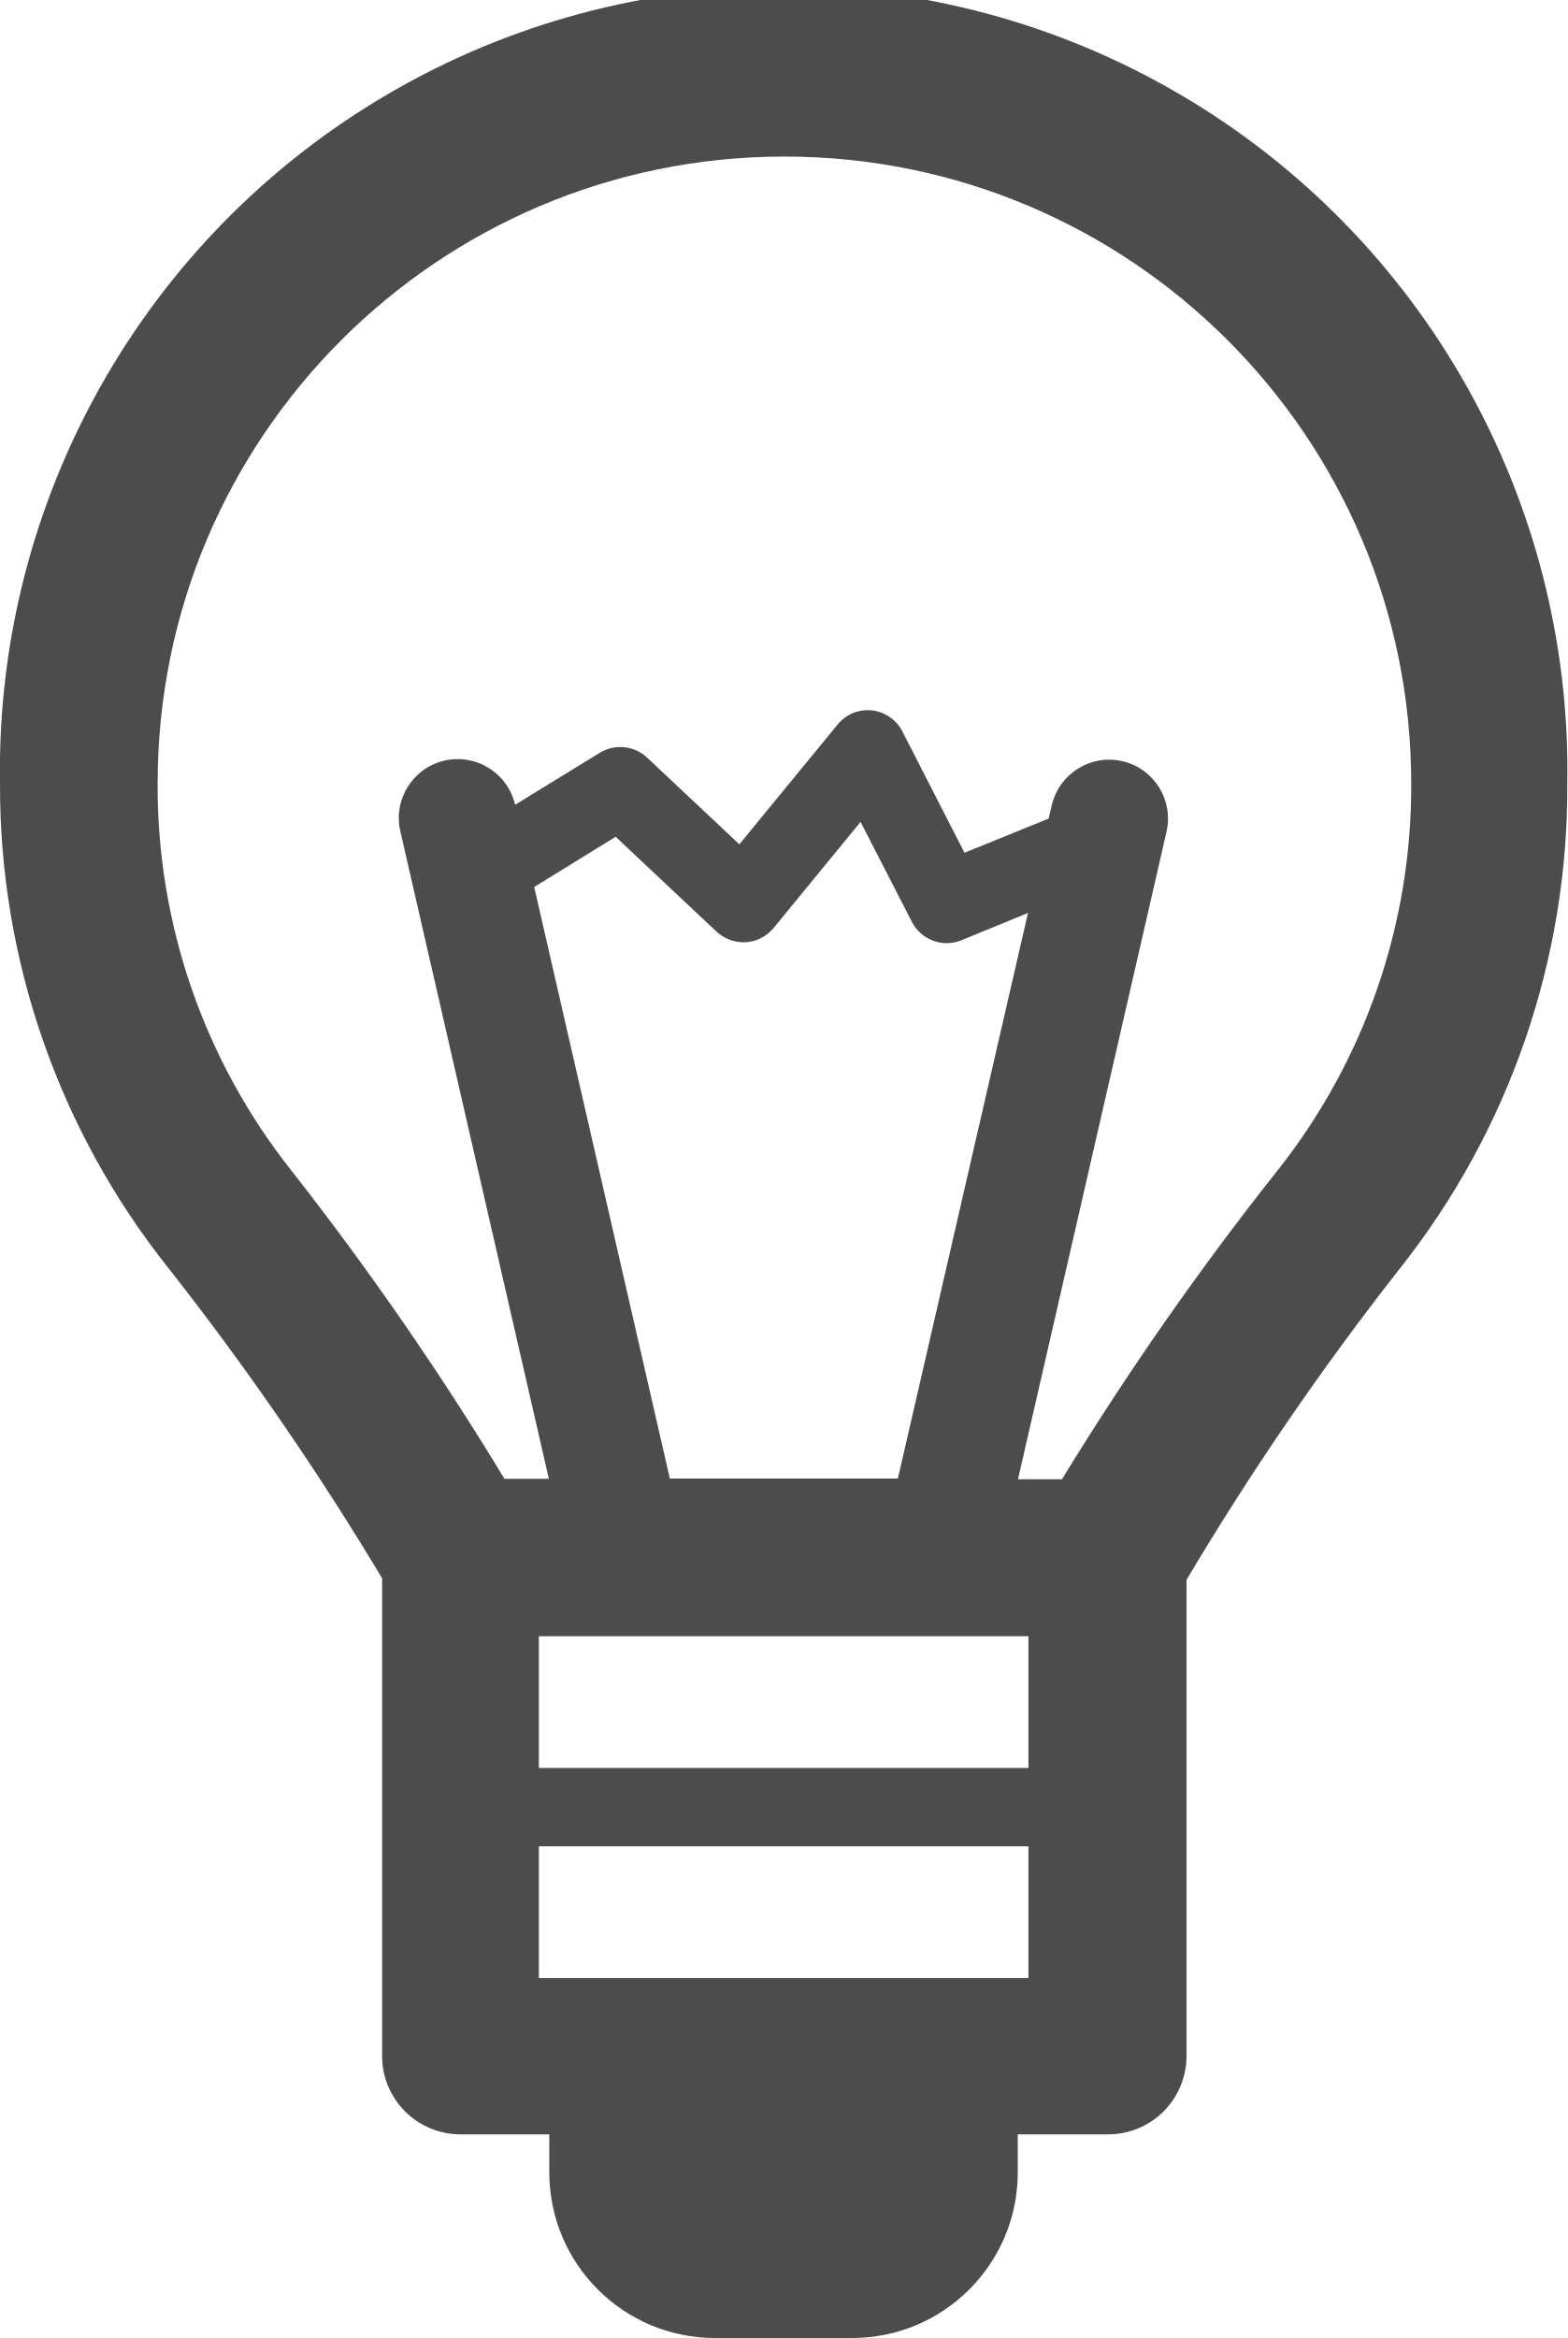
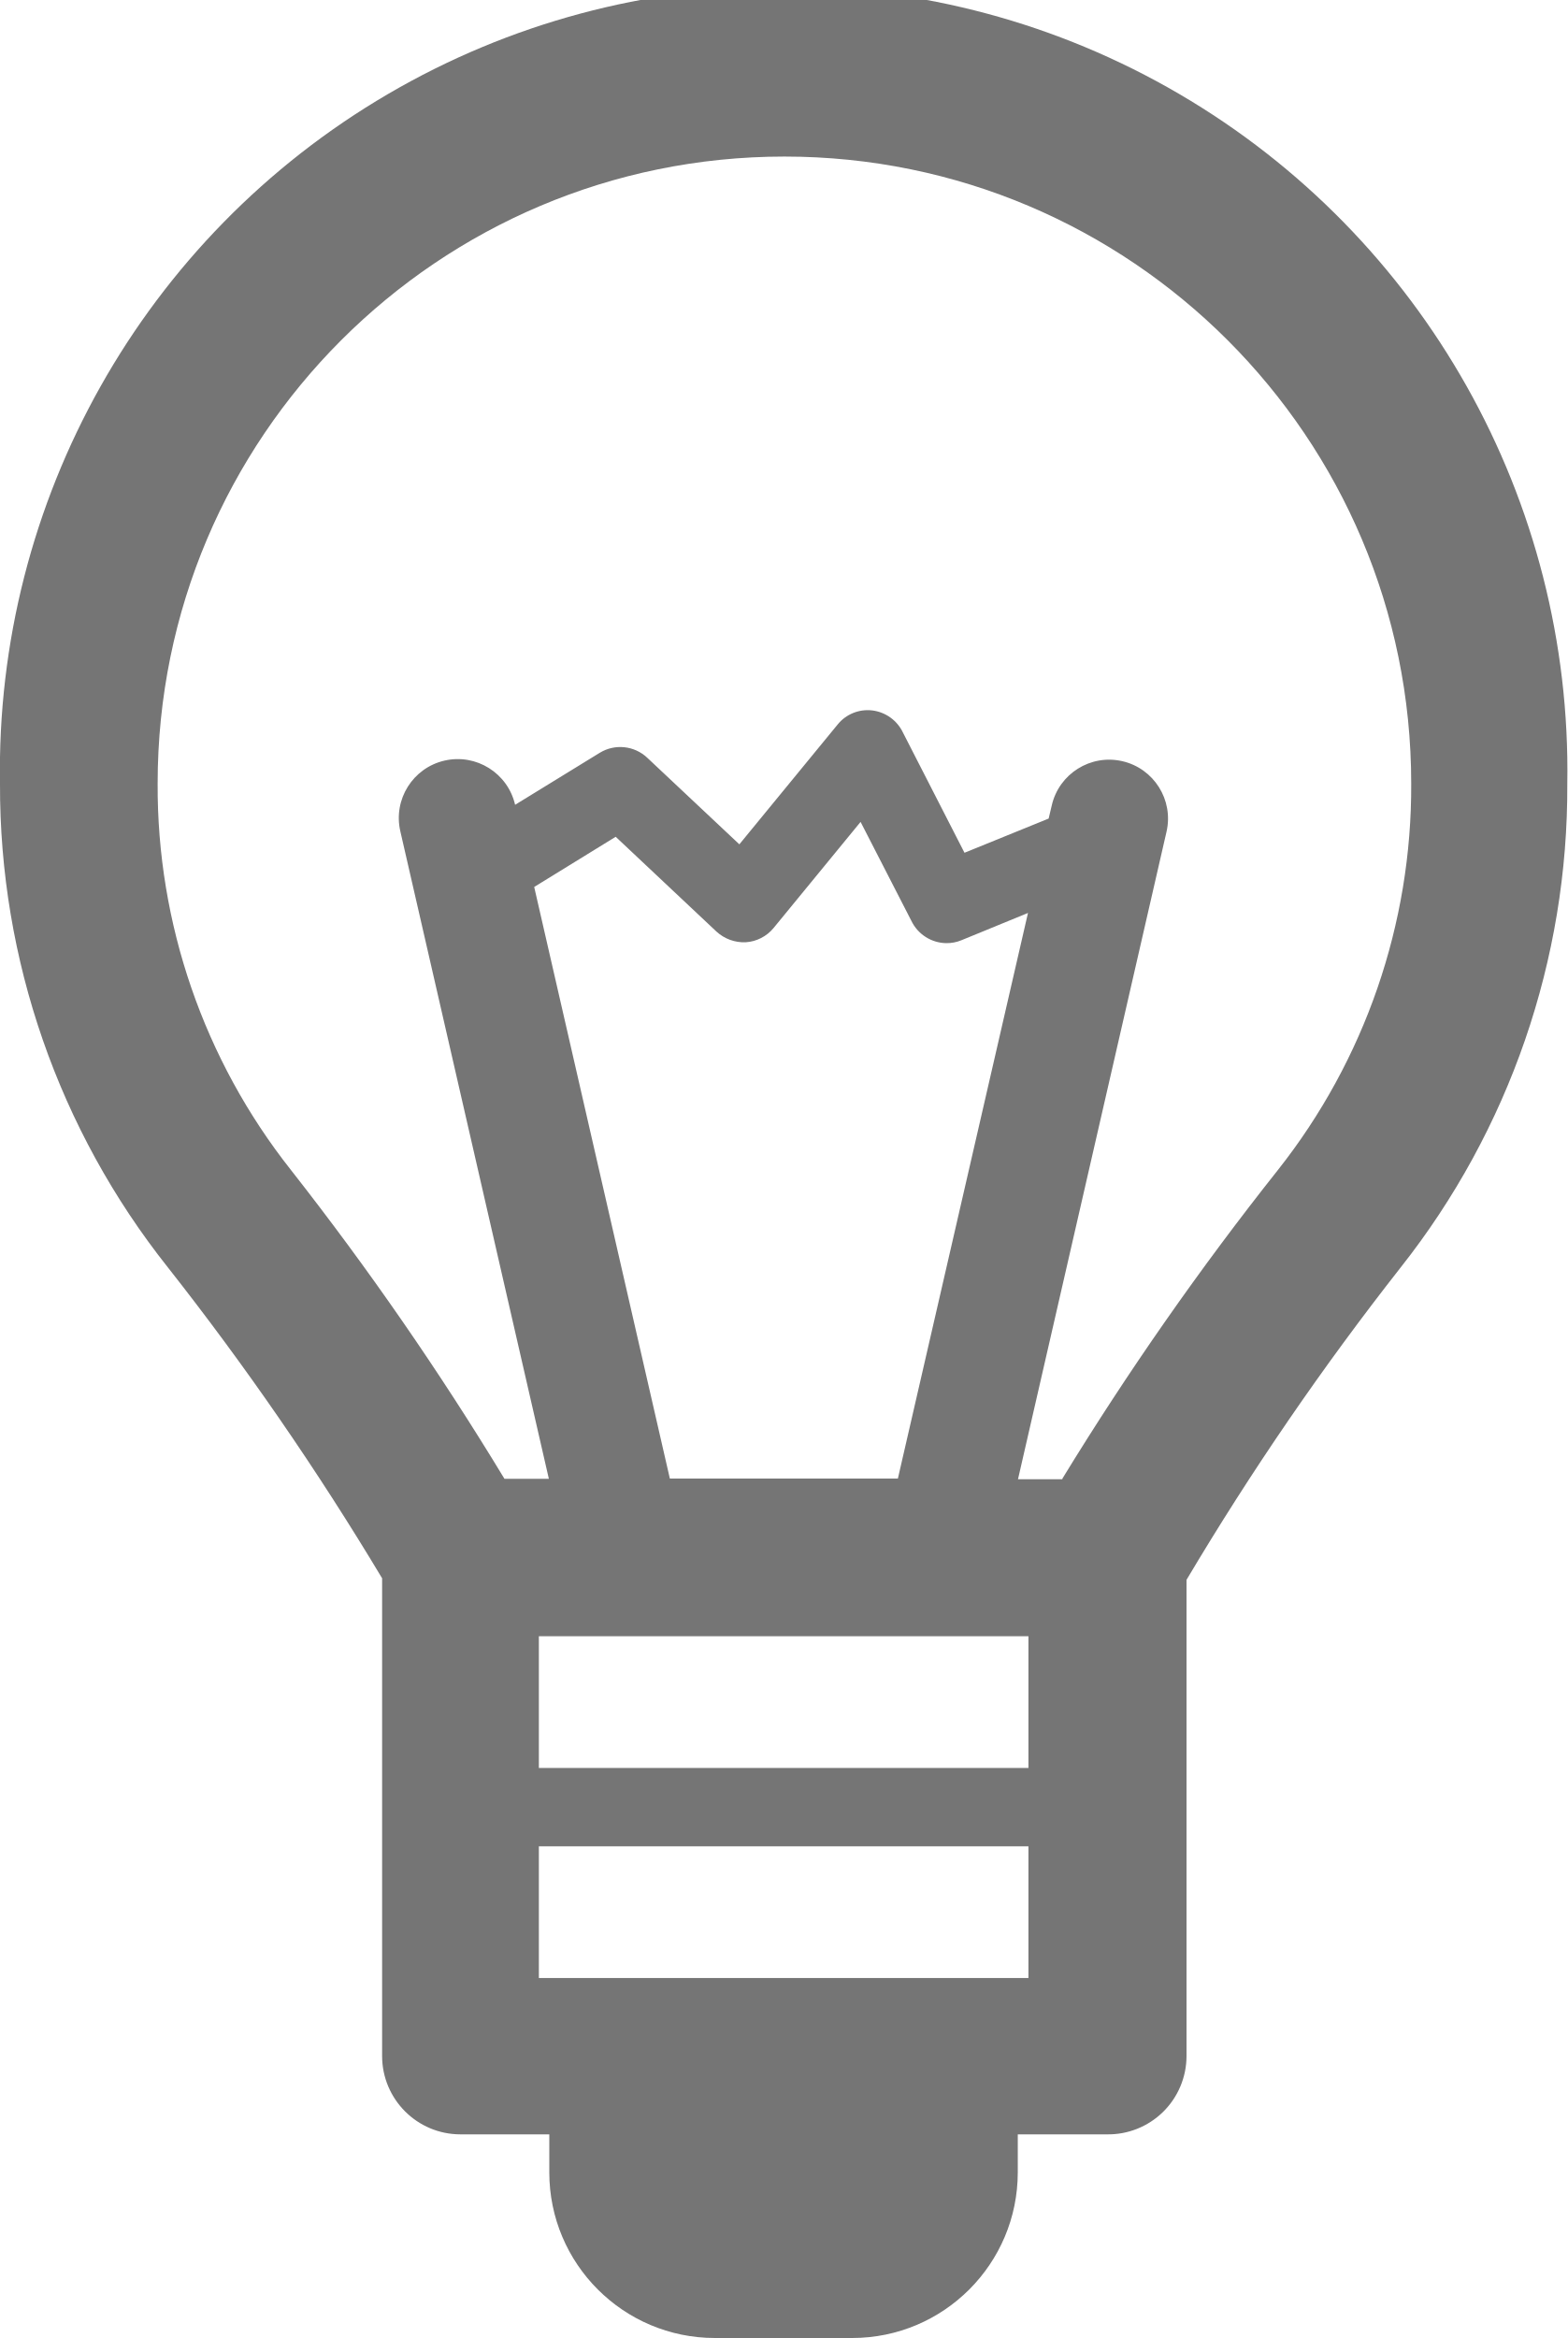
<svg xmlns="http://www.w3.org/2000/svg" id="Objects" viewBox="0 0 70.59 105.28">
  <defs>
-     <style>.cls-1{fill:#4c4c4c;}</style>
+     <style>.cls-1{fill:rgba(0, 0, 0, 0.54);}</style>
  </defs>
  <path class="cls-1" d="M435.15,96.62a35.3,35.3,0,1,0-70.59,0,34.84,34.84,0,0,0,7.56,21.77,134,134,0,0,1,9.65,14V153.9a3.53,3.53,0,0,0,3.53,3.53h4v1.71a7.46,7.46,0,0,0,7.46,7.46h6.18a7.46,7.46,0,0,0,7.46-7.46v-1.71h4A3.53,3.53,0,0,0,418,153.9V132.46a131.76,131.76,0,0,1,9.64-14.06A34.84,34.84,0,0,0,435.15,96.62ZM394.73,127.9l-6.11-26.64L392.29,99l4.54,4.27a1.83,1.83,0,0,0,1.32.48,1.77,1.77,0,0,0,1.25-.64l3.92-4.78,2.29,4.46a1.77,1.77,0,0,0,1.57,1,1.74,1.74,0,0,0,.68-0.13l3-1.23L405,127.9H394.73ZM410.88,135v5.93H388.83V135h22.05Zm-22.05,15.39v-5.93h22.05v5.93H388.83Zm23.58-22.46h-2l6.69-29.16a2.65,2.65,0,1,0-5.17-1.18l-0.14.59L408,99.72l-2.77-5.41a1.77,1.77,0,0,0-1.39-1,1.74,1.74,0,0,0-1.55.63l-4.43,5.4-4.15-3.9a1.77,1.77,0,0,0-2.14-.22l-3.81,2.34V97.56a2.65,2.65,0,0,0-5.17,1.19l6.69,29.16h-2A140.1,140.1,0,0,0,377.66,114a27.84,27.84,0,0,1-6-17.4,28.23,28.23,0,1,1,56.46,0,27.83,27.83,0,0,1-6,17.4A139.53,139.53,0,0,0,412.41,127.9Z" transform="translate(-364.56 -61.32)" />
</svg>
